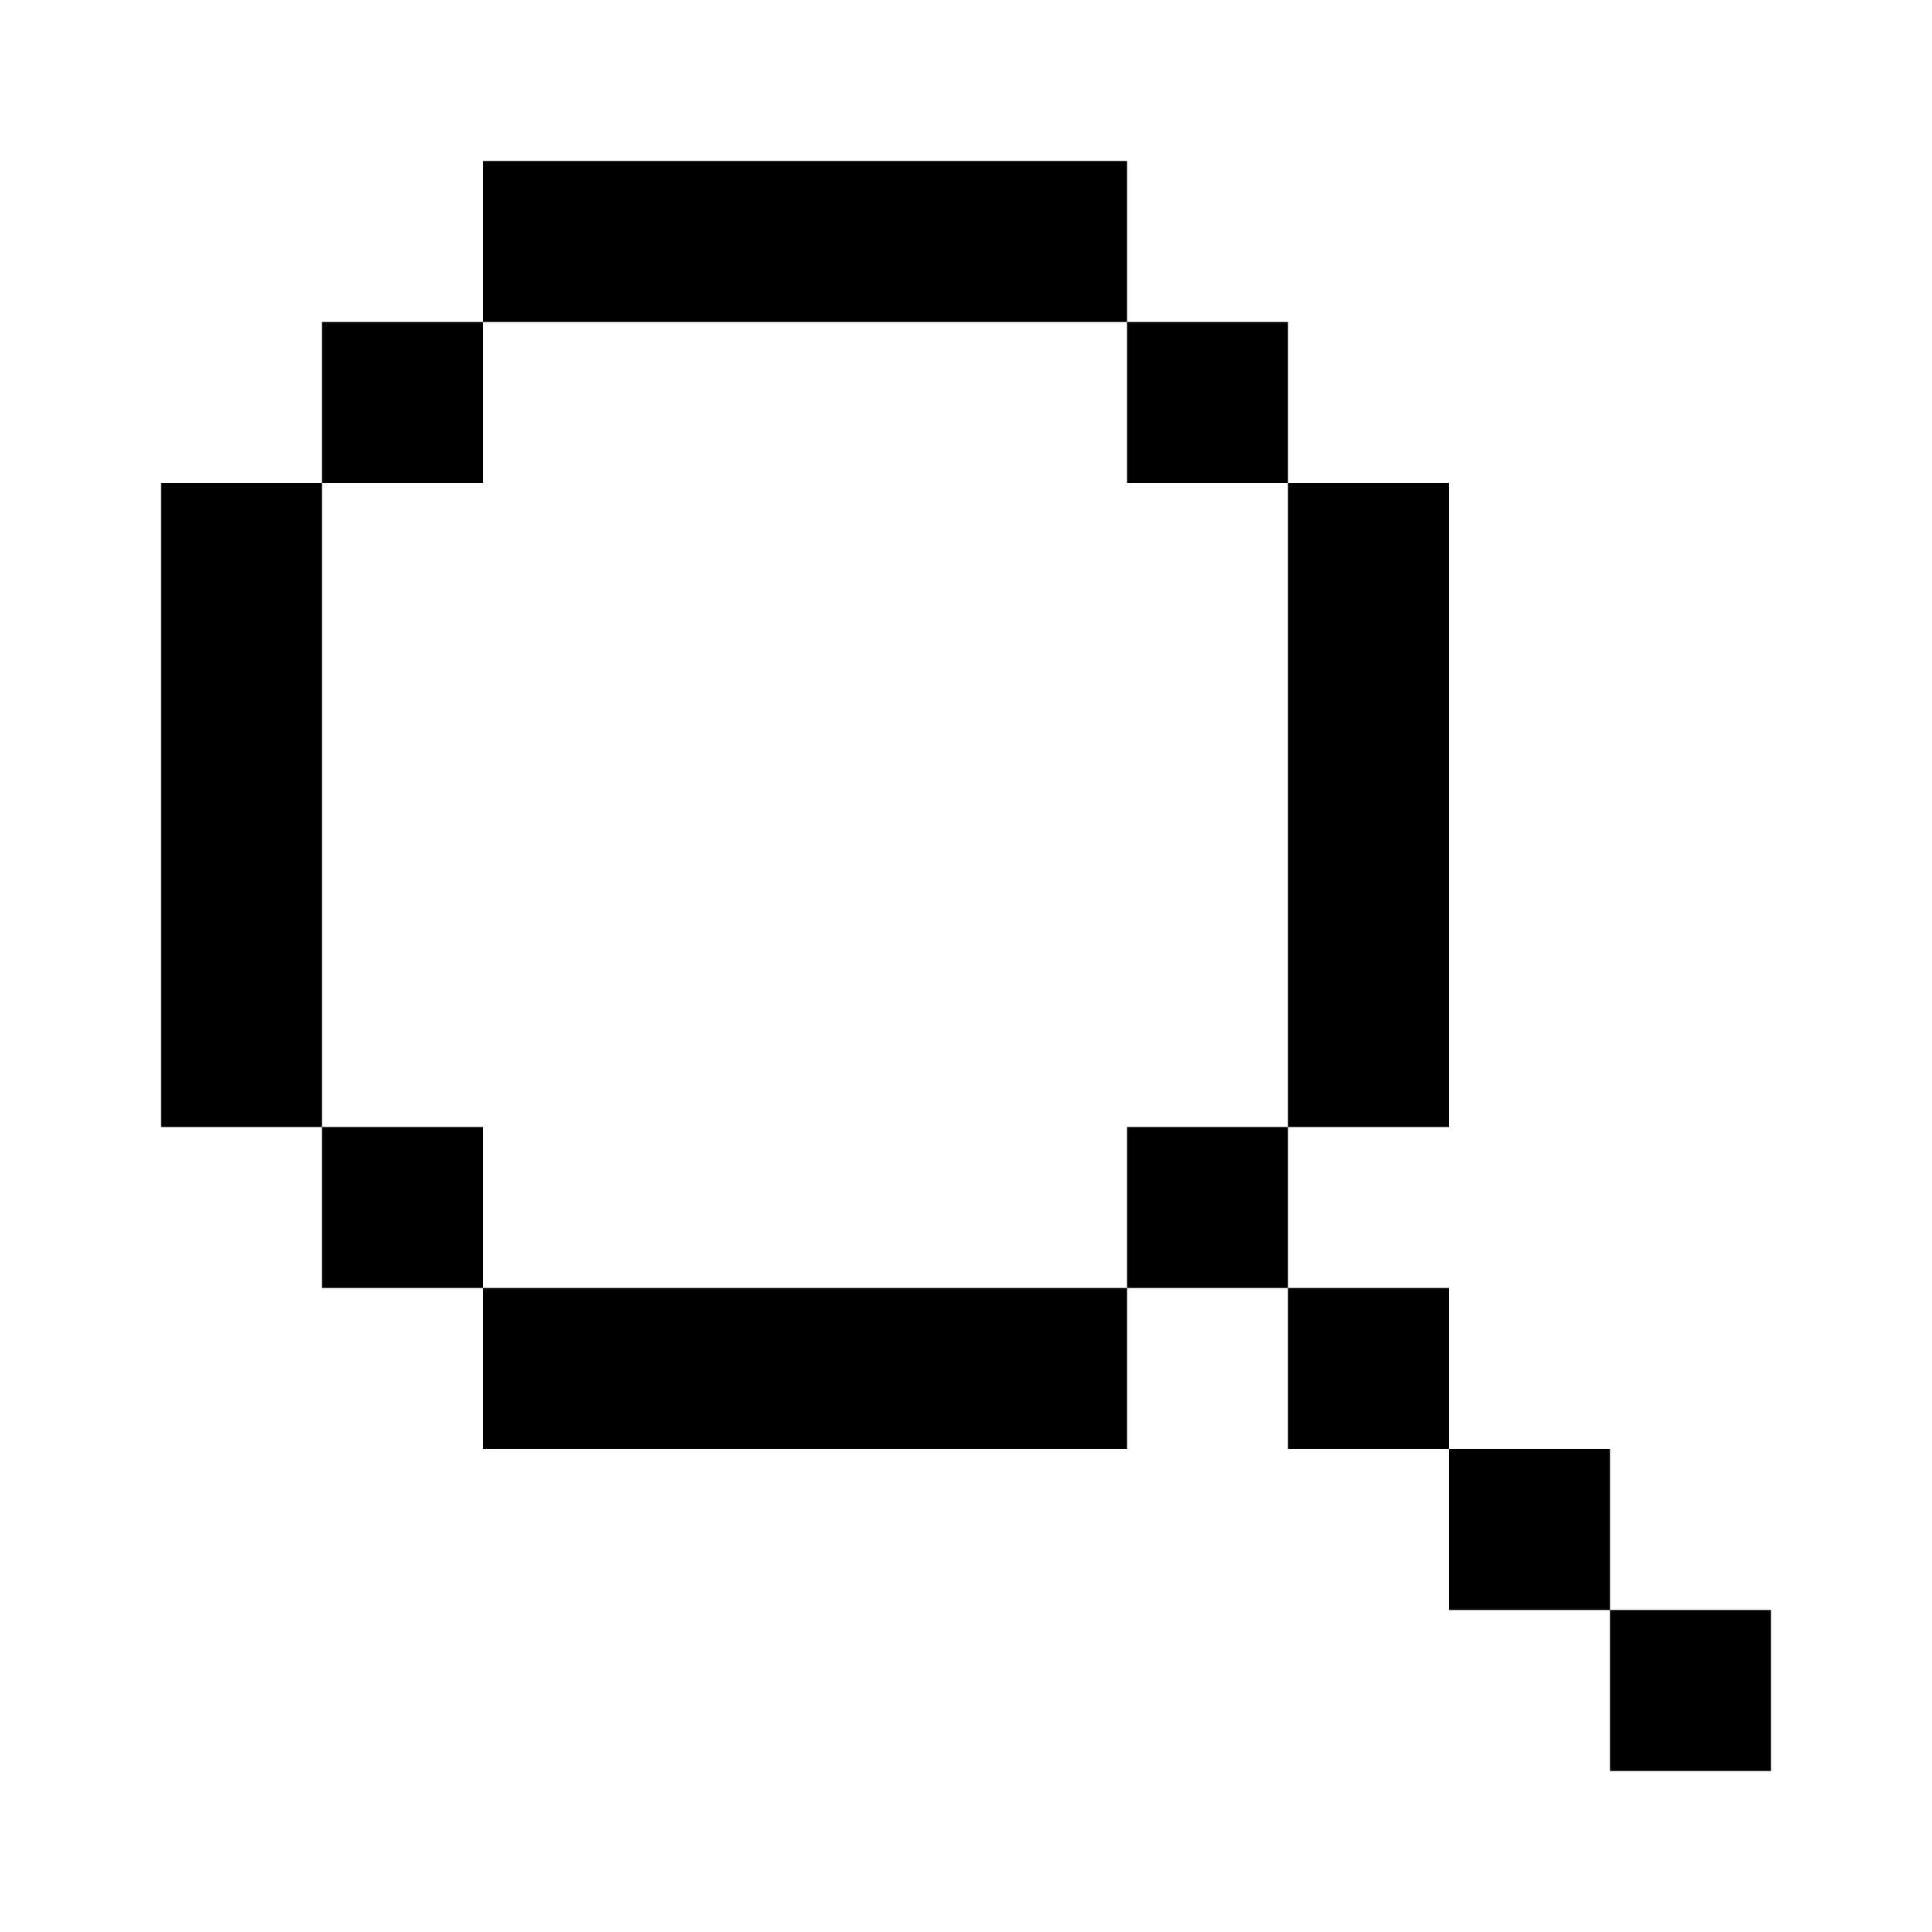
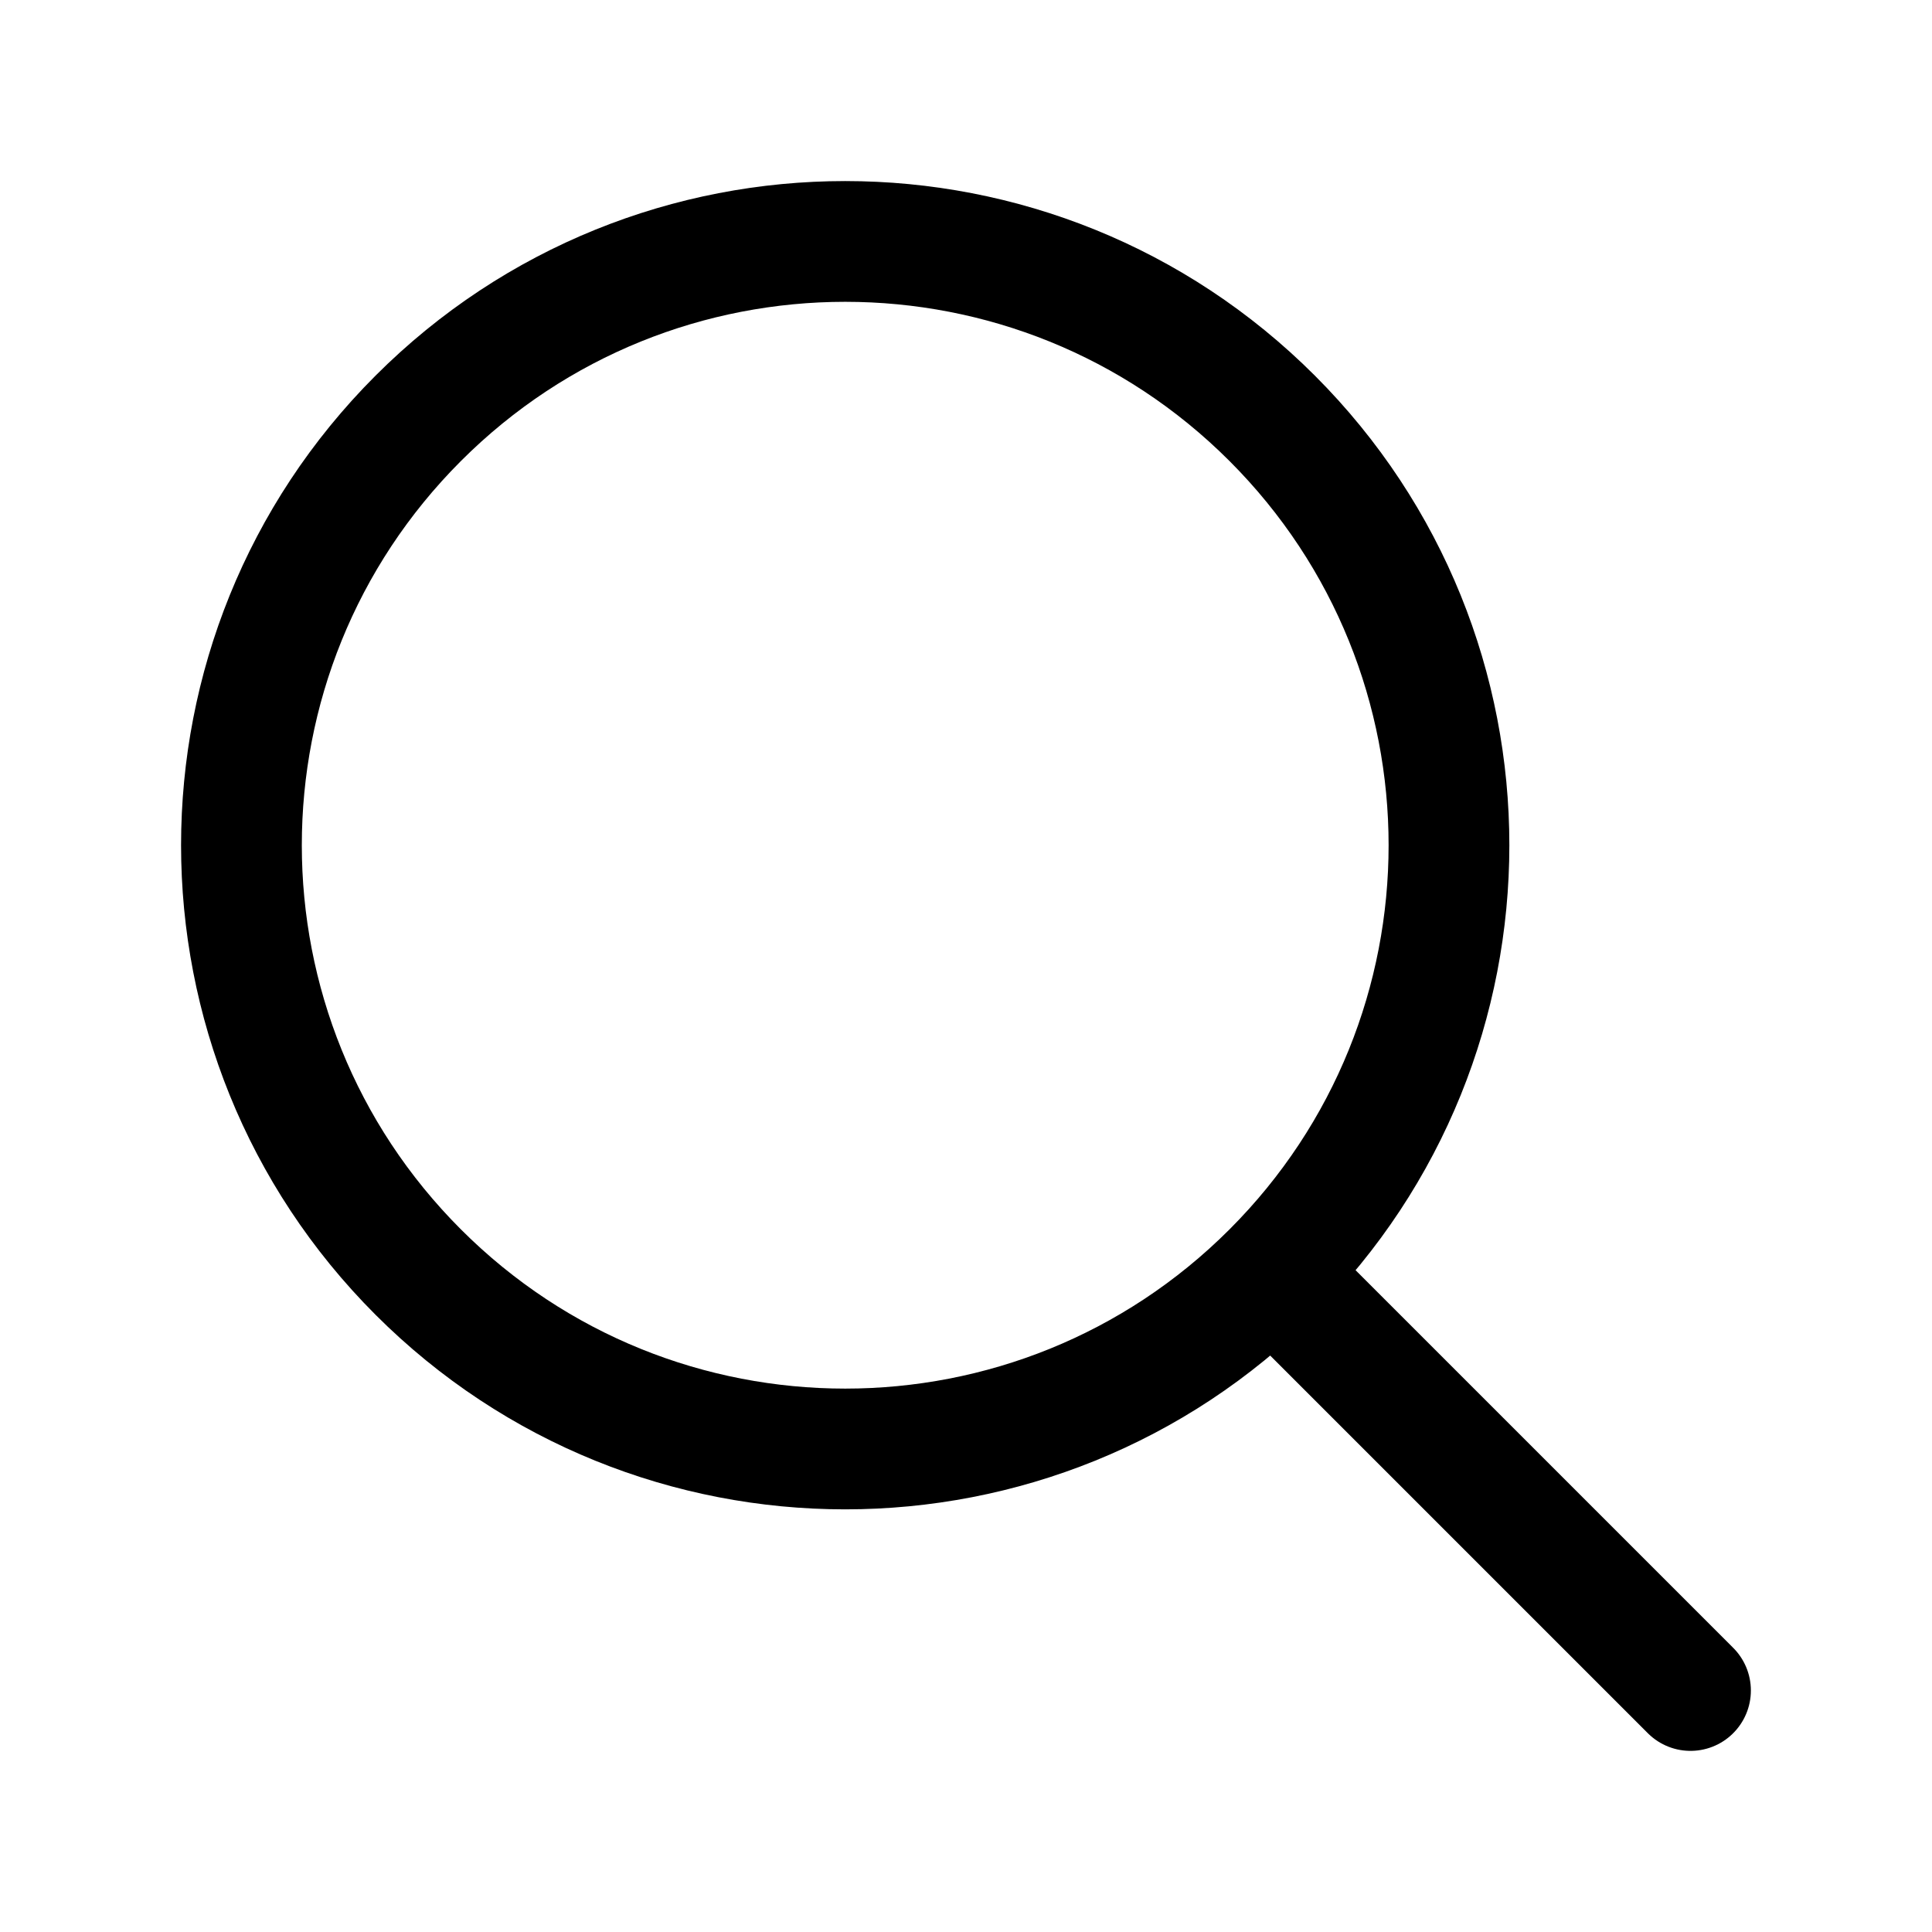
- <svg xmlns="http://www.w3.org/2000/svg" width="24" height="24" viewBox="0 0 24 24">
-   <path fill="#000000" d="M6 2h8v2H6zM4 6V4h2v2zm0 8H2V6h2zm2 2H4v-2h2zm8 0v2H6v-2zm2-2h-2v2h2v2h2v2h2v2h2v-2h-2v-2h-2v-2h-2zm0-8h2v8h-2zm0 0V4h-2v2z" />
+ <svg xmlns="http://www.w3.org/2000/svg" fill="none" viewBox="0 0 24 24" stroke-width="1.5" stroke="currentColor" class="size-6">
+   <path stroke-linecap="round" stroke-linejoin="round" d="m21 21-5.197-5.197m0 0A7.5 7.5 0 1 0 5.196 5.196a7.5 7.5 0 0 0 10.607 10.607Z" />
</svg>
